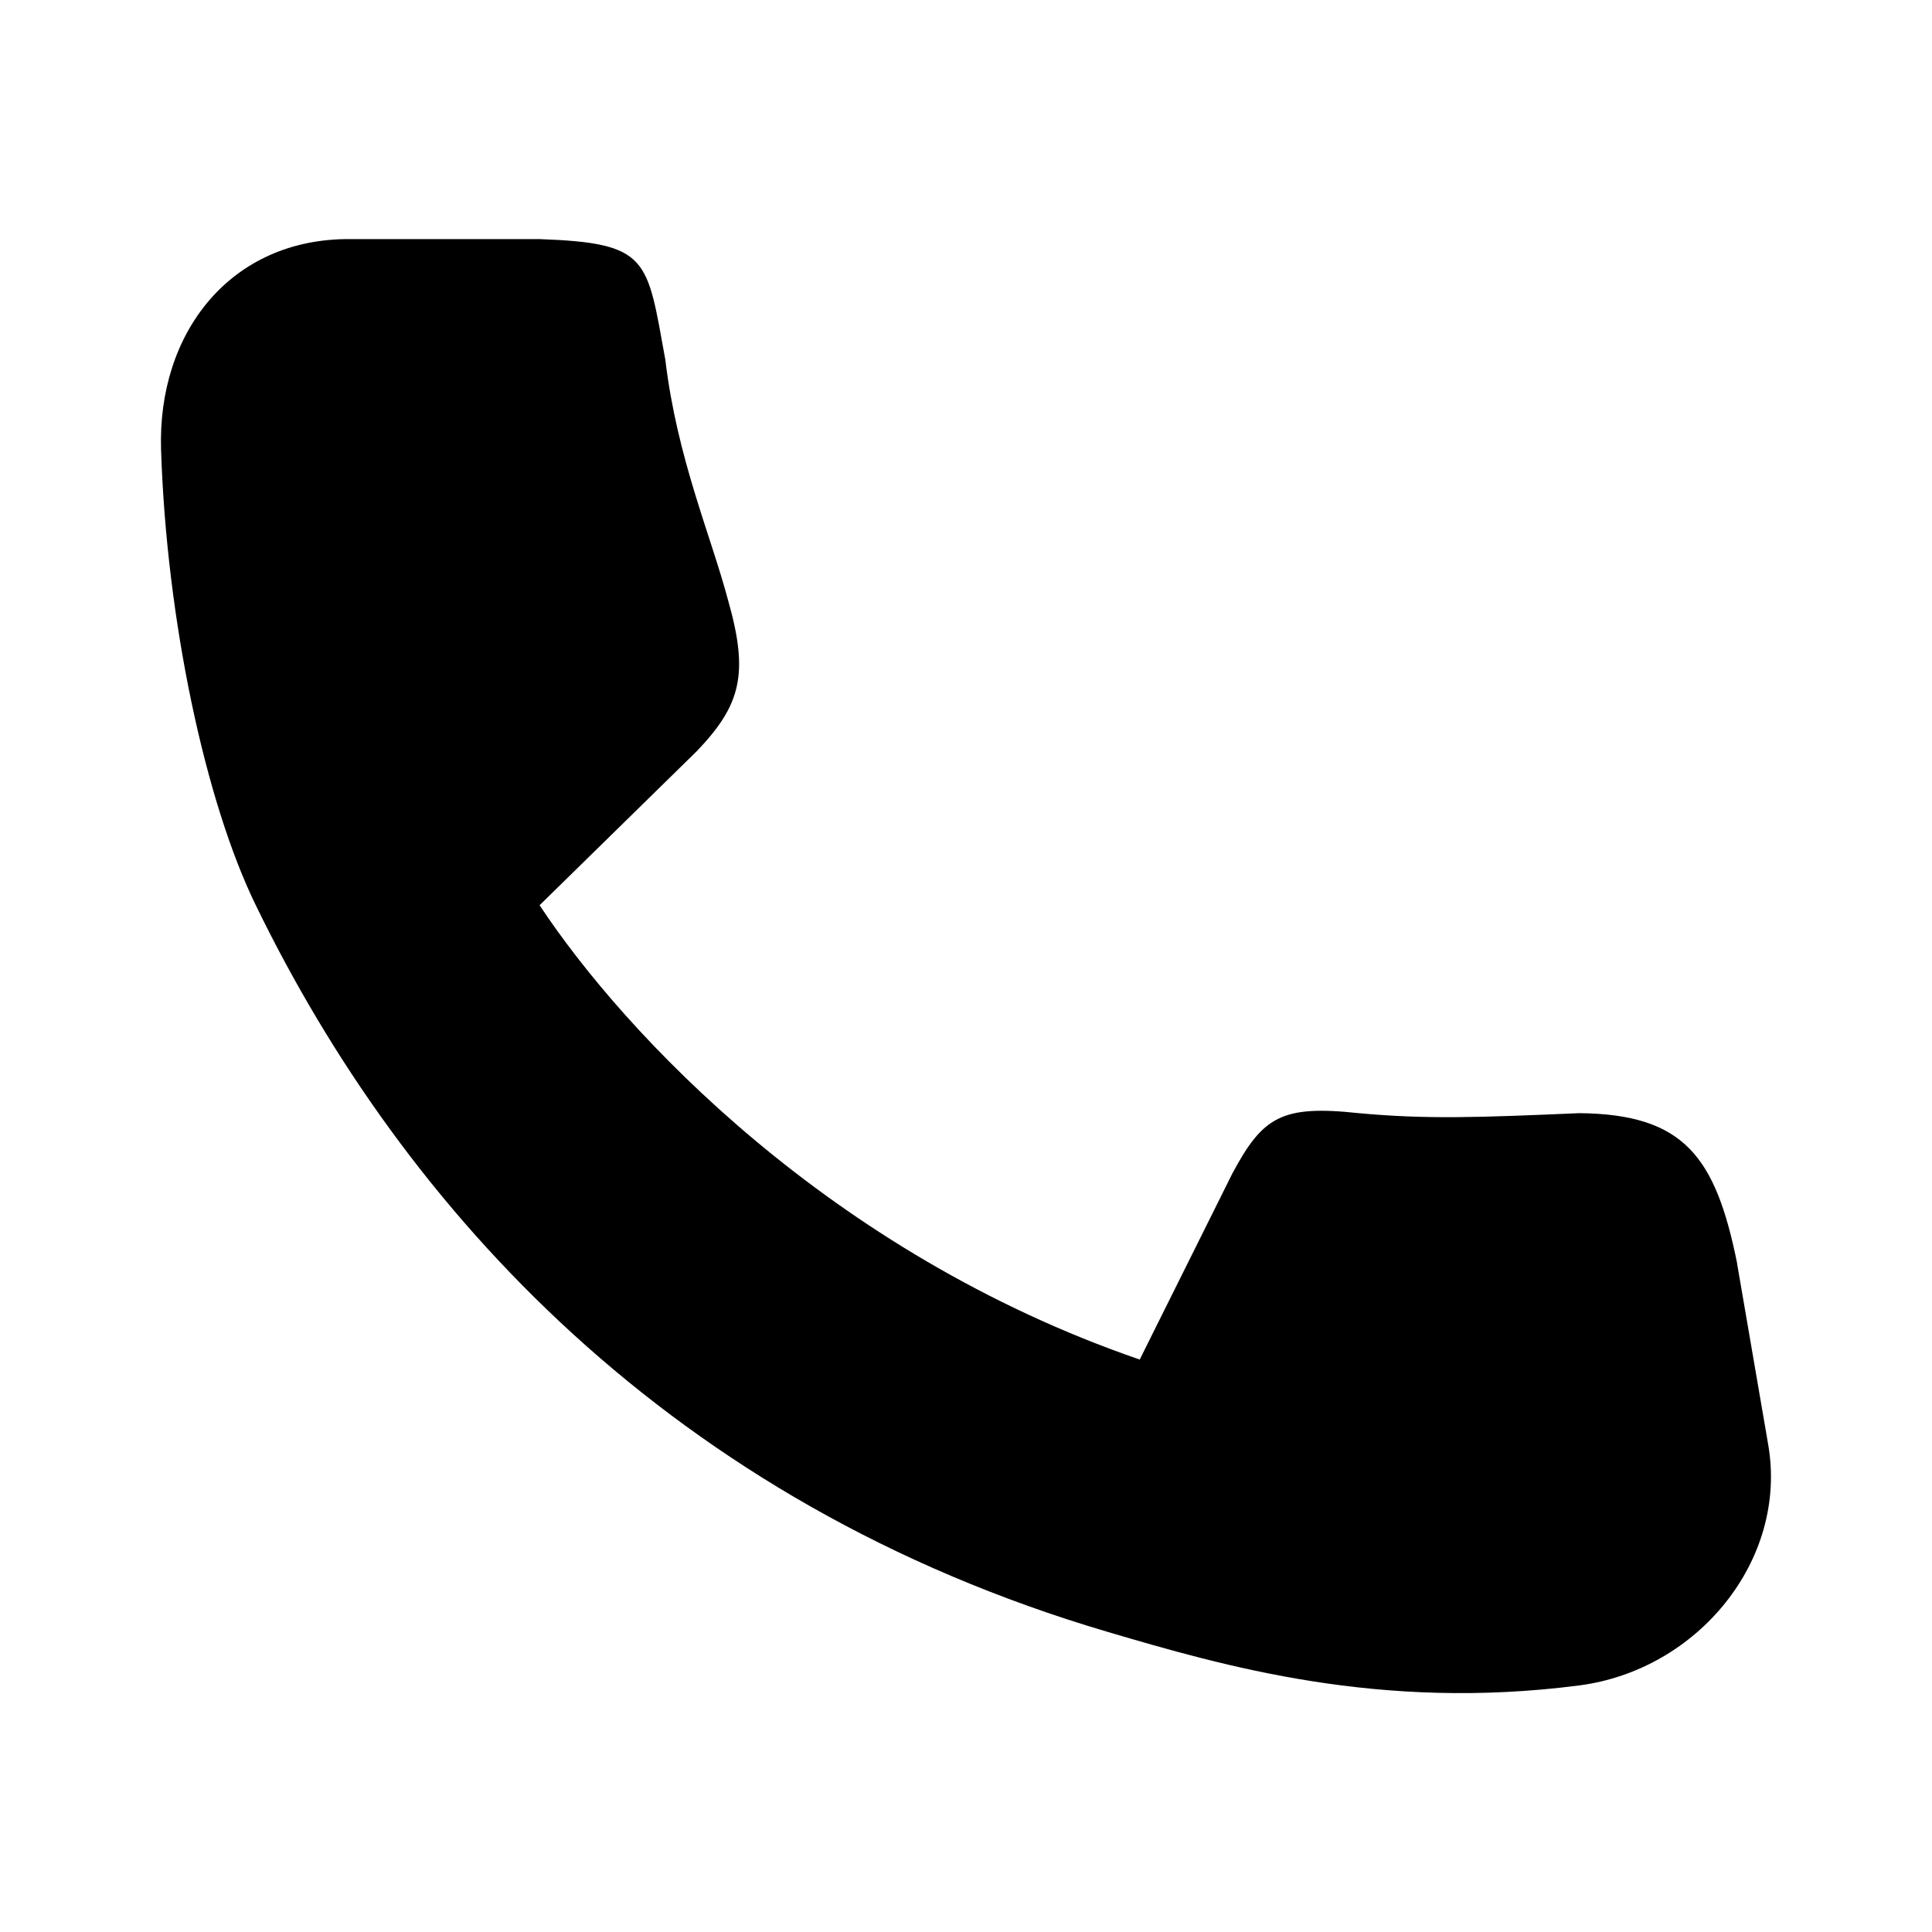
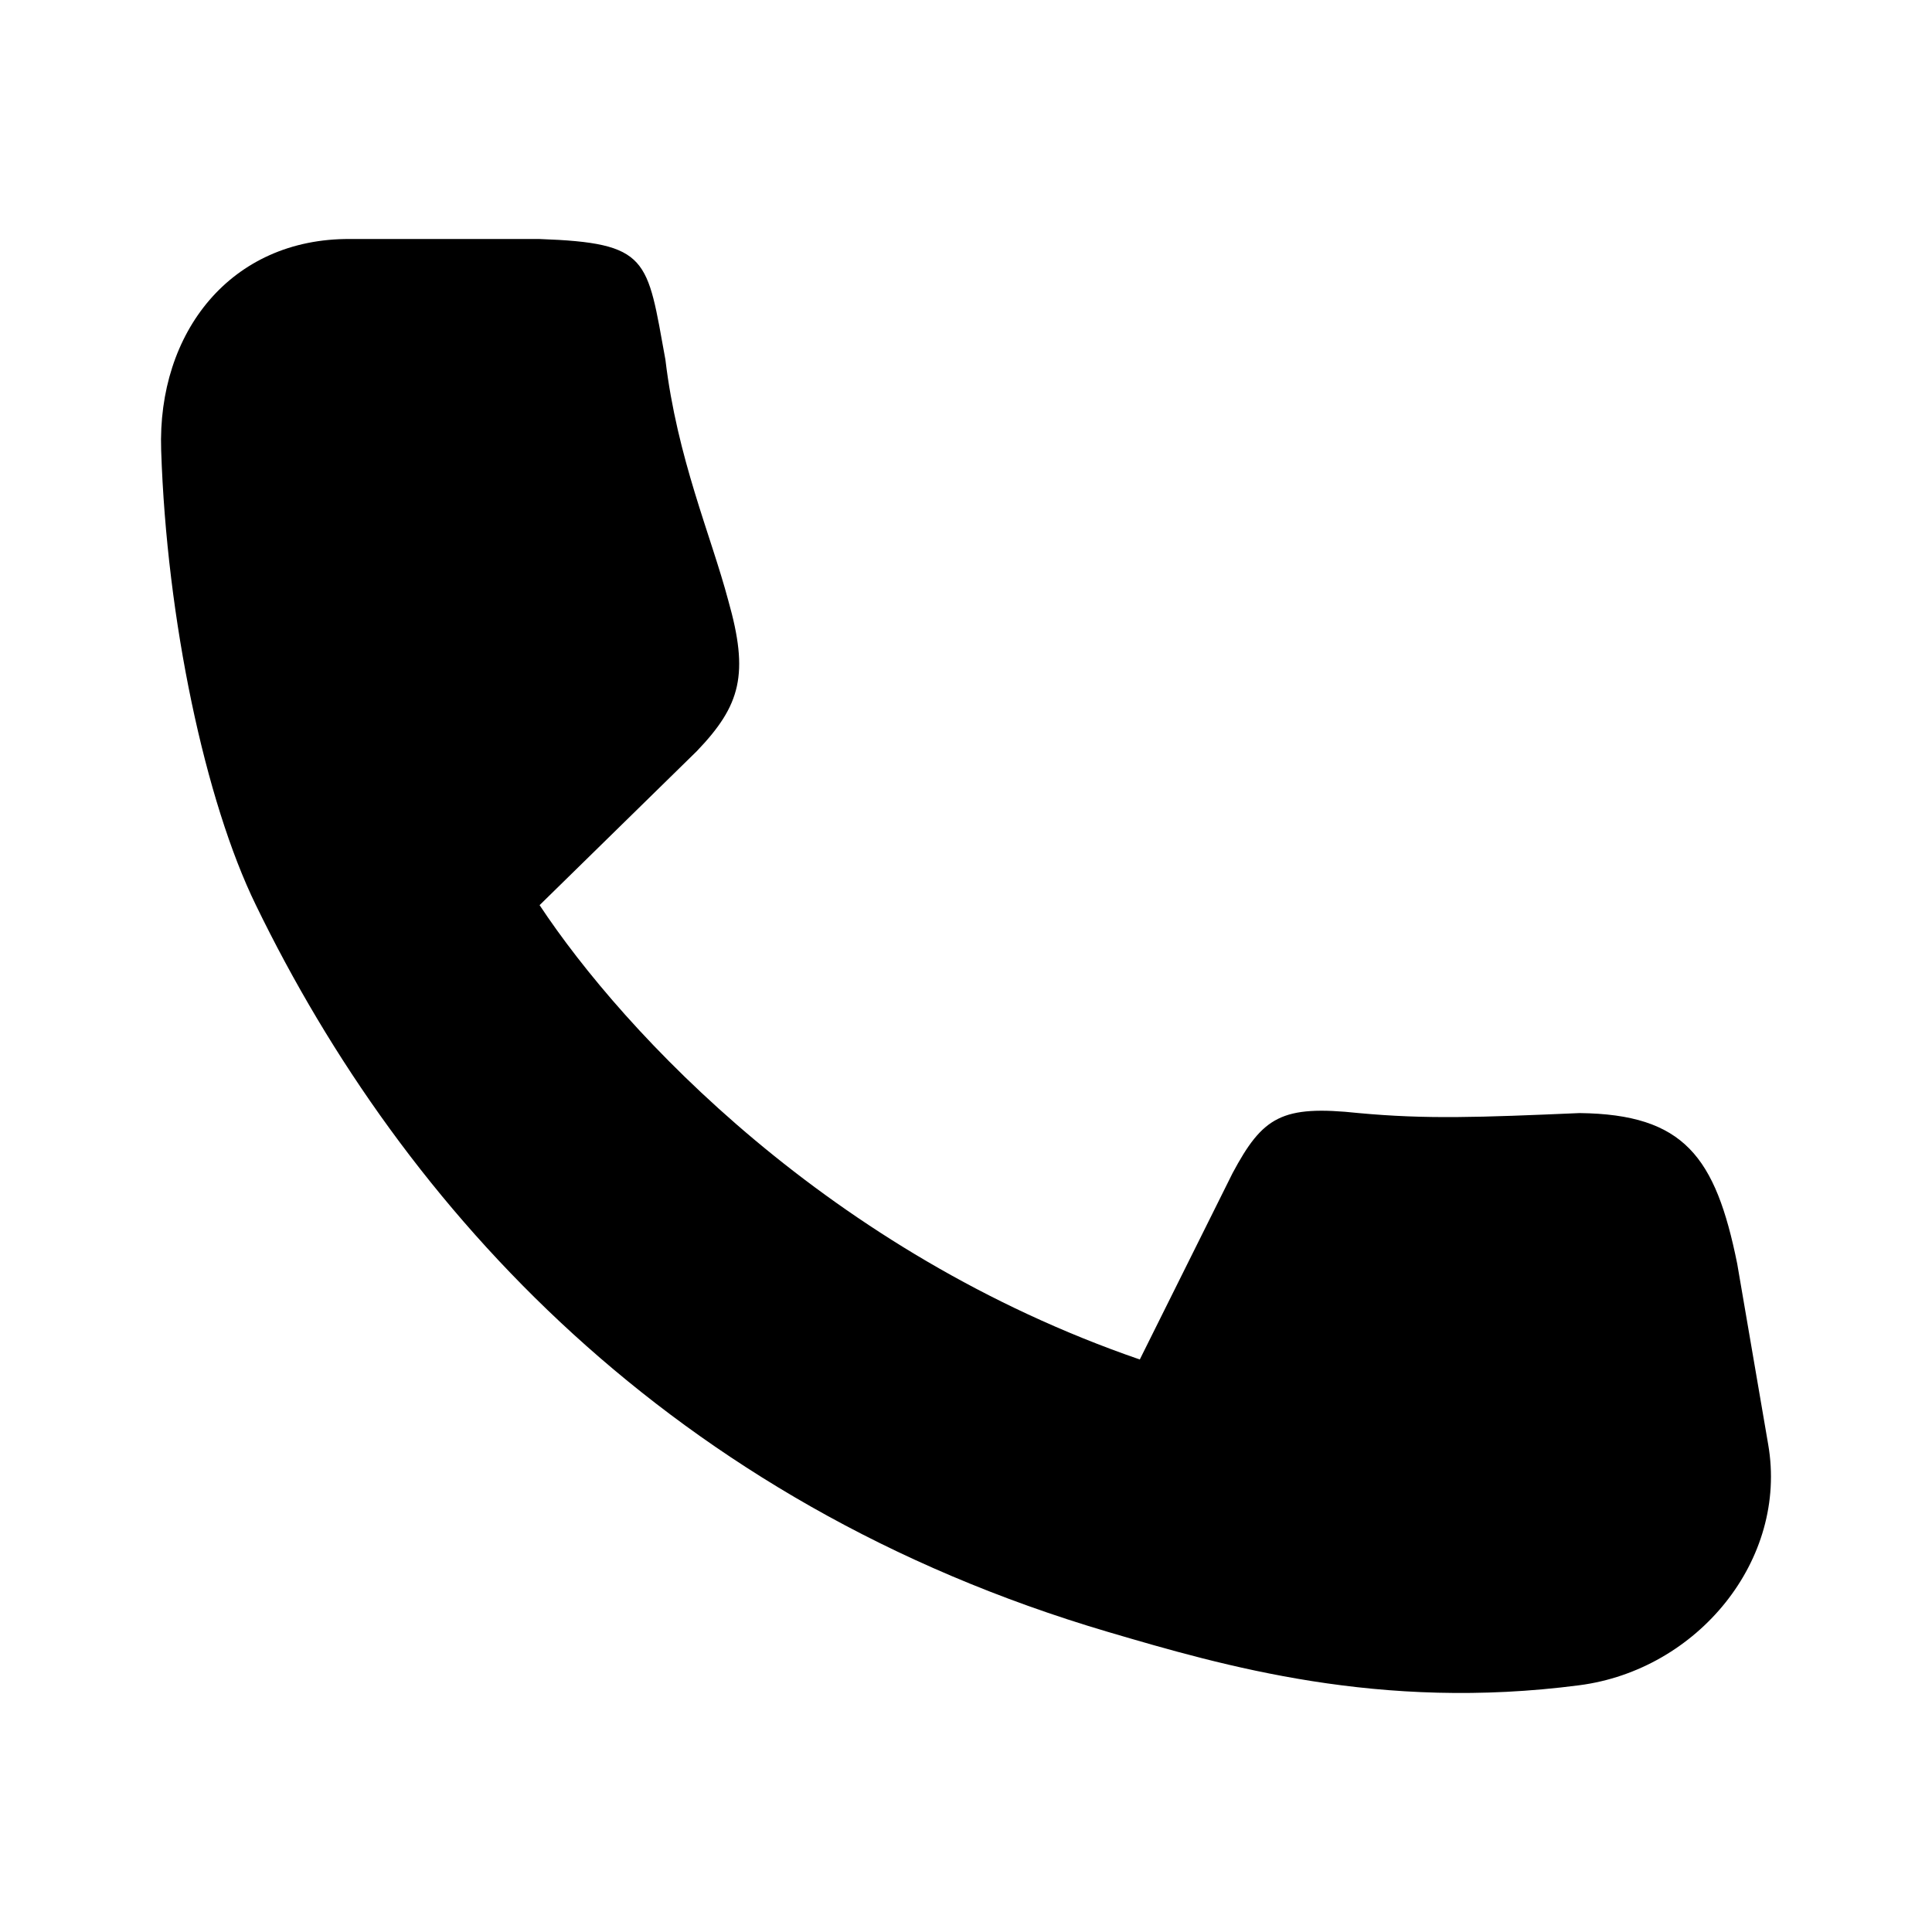
- <svg xmlns="http://www.w3.org/2000/svg" id="a" viewBox="0 0 24 24">
-   <path id="b" d="M21.58,15.697c-.268-1.328-.659-1.855-1.958-1.869-1.255,.054-1.899,.078-2.744,0-.957-.103-1.191,.044-1.568,.747l-1.152,2.314c-3.857-1.328-6.406-4.057-7.455-5.644l1.953-1.914c.546-.571,.649-.957,.39-1.869-.215-.811-.635-1.768-.781-2.993-.23-1.26-.195-1.45-1.567-1.499h-2.349c-1.484-.01-2.397,1.162-2.348,2.622,.068,2.104,.547,4.365,1.177,5.654,1.836,3.779,5.156,7.426,10.585,9.027,1.44,.424,3.374,.986,5.854,.664,1.47-.19,2.597-1.557,2.348-2.993l-.386-2.246Z" />
+ <svg xmlns="http://www.w3.org/2000/svg" viewBox="0 0 24 24">
+   <path d="M21.58 15.697c-.269-1.328-.66-1.855-1.958-1.87-1.255.054-1.9.078-2.744 0-.957-.102-1.191.044-1.567.747l-1.152 2.314c-3.857-1.328-6.406-4.057-7.456-5.644L8.657 9.33c.546-.57.649-.956.39-1.87-.215-.81-.635-1.767-.781-2.992-.23-1.26-.196-1.45-1.567-1.499H4.35c-1.484-.01-2.397 1.162-2.348 2.622.068 2.104.547 4.364 1.177 5.653 1.835 3.78 5.155 7.426 10.584 9.028 1.44.424 3.374.986 5.854.663 1.47-.19 2.597-1.557 2.348-2.992l-.385-2.246z" />
</svg>
